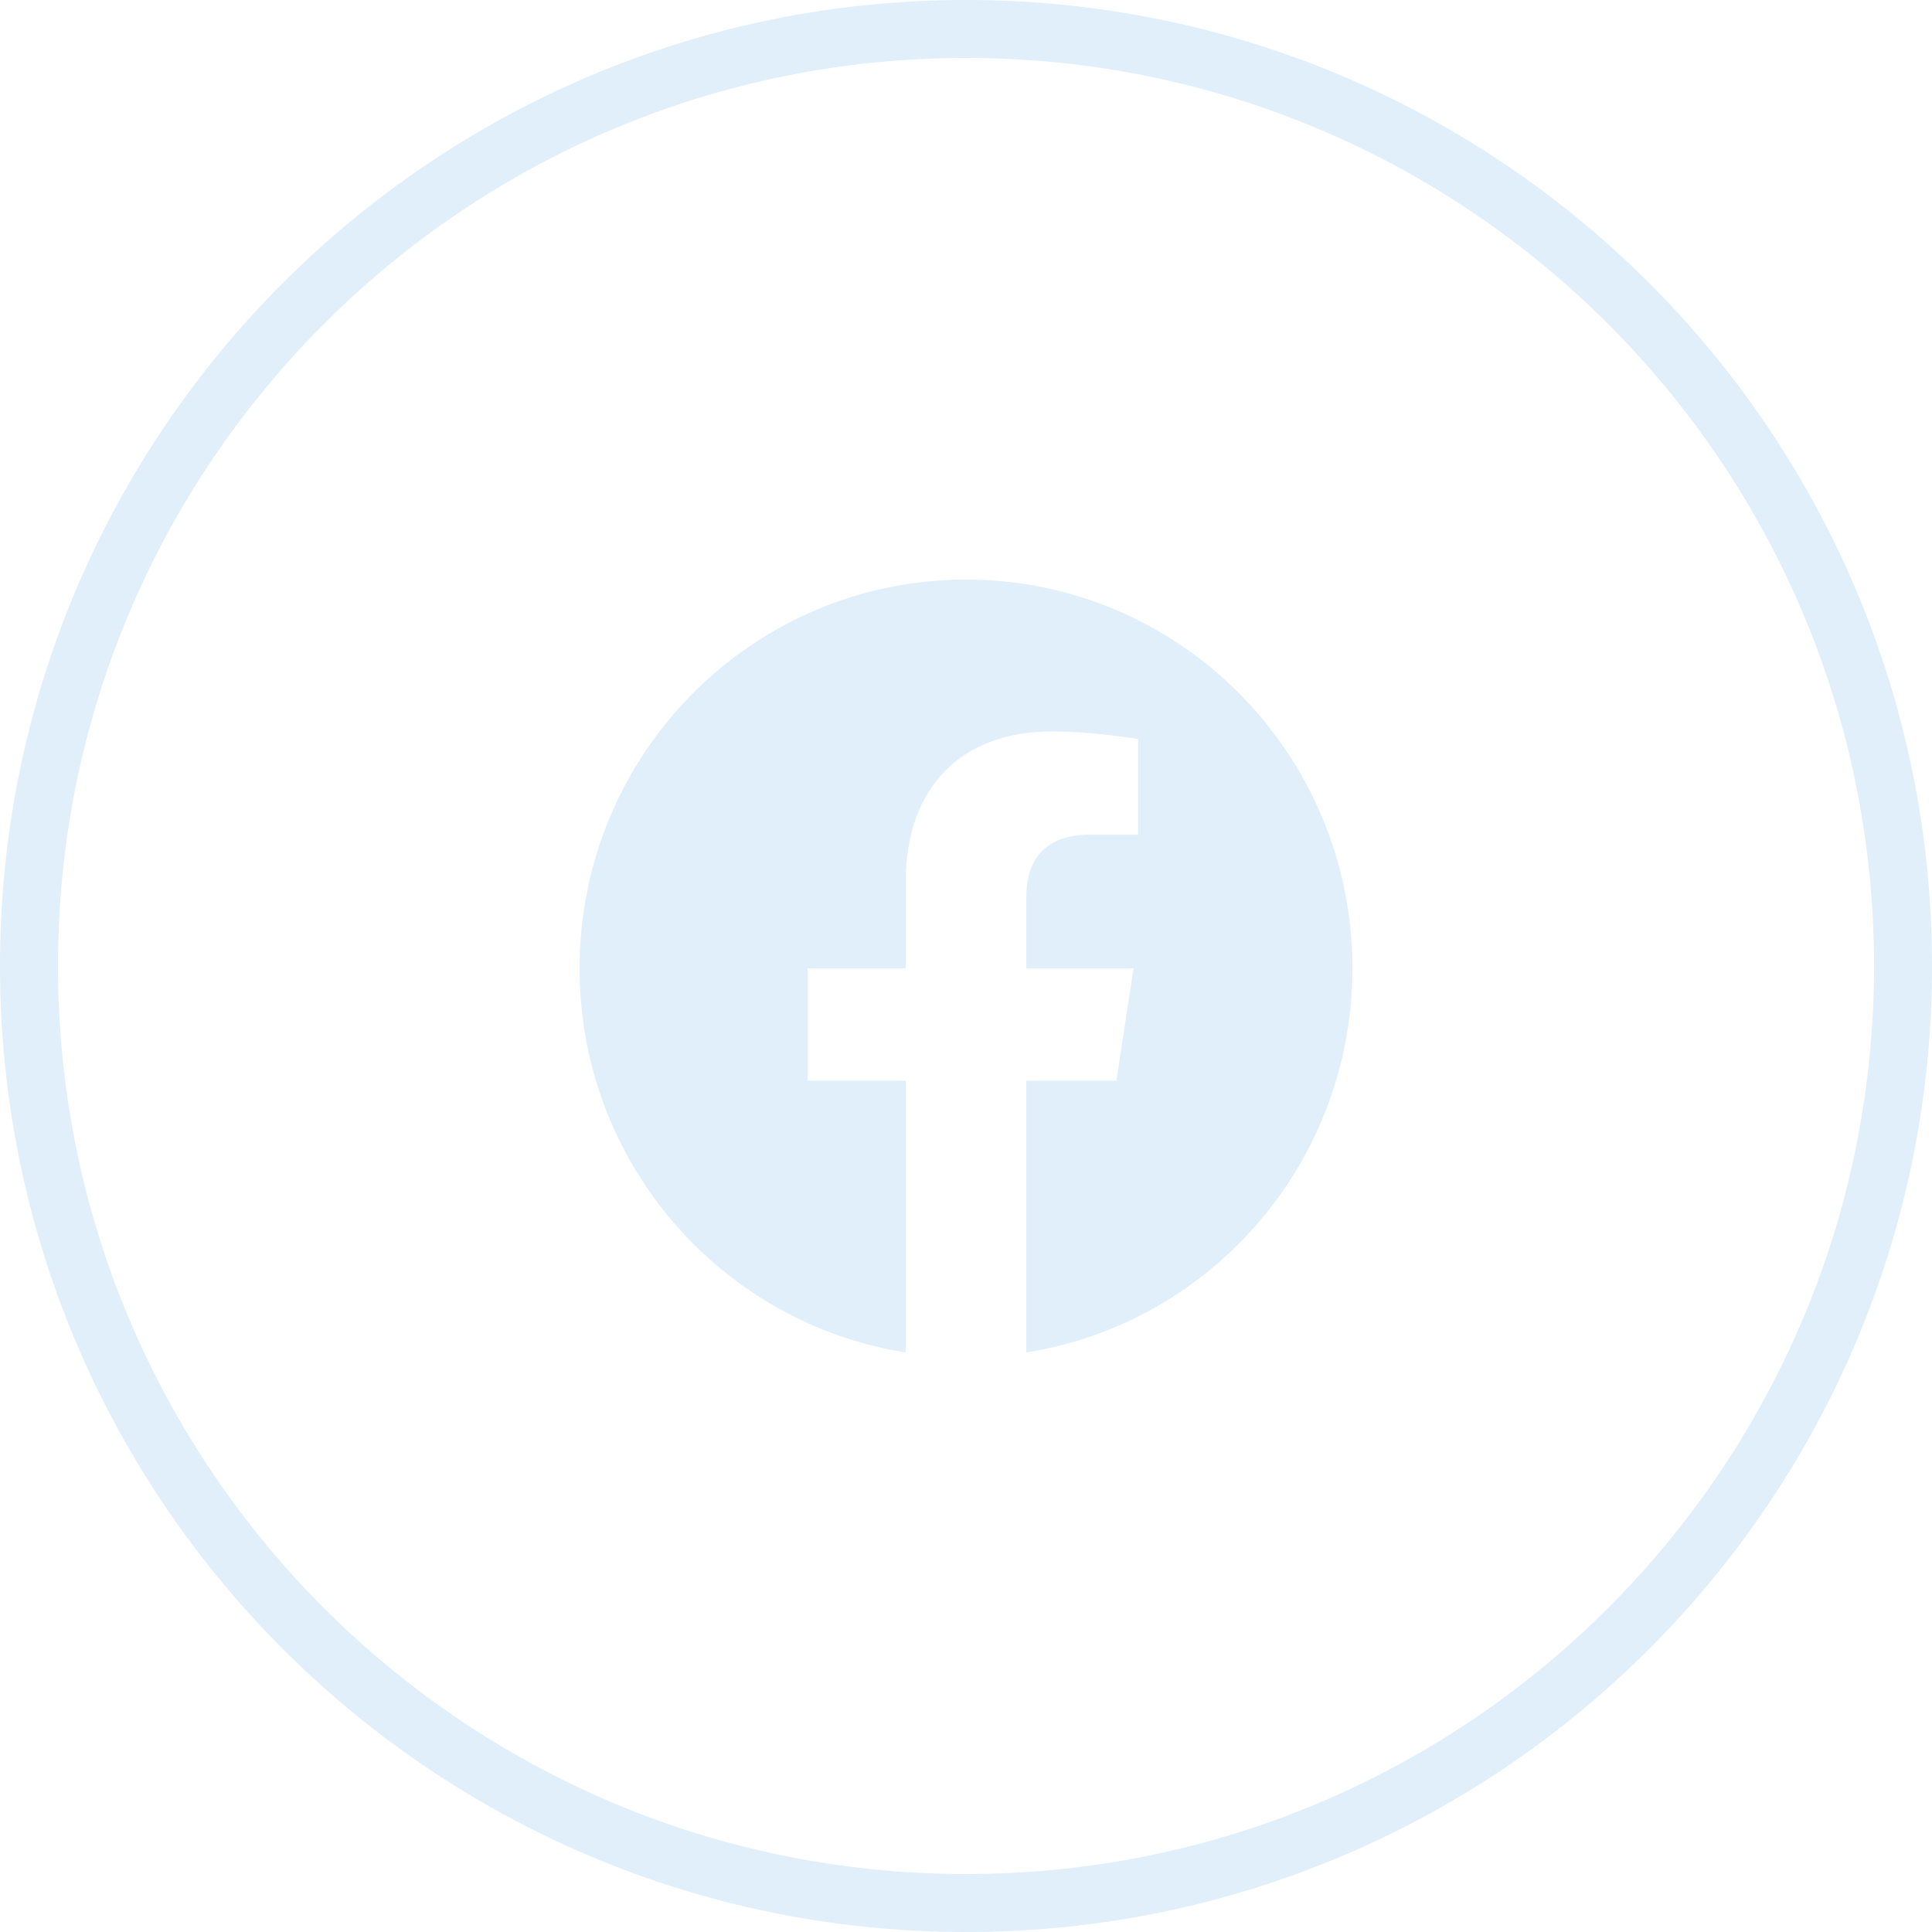
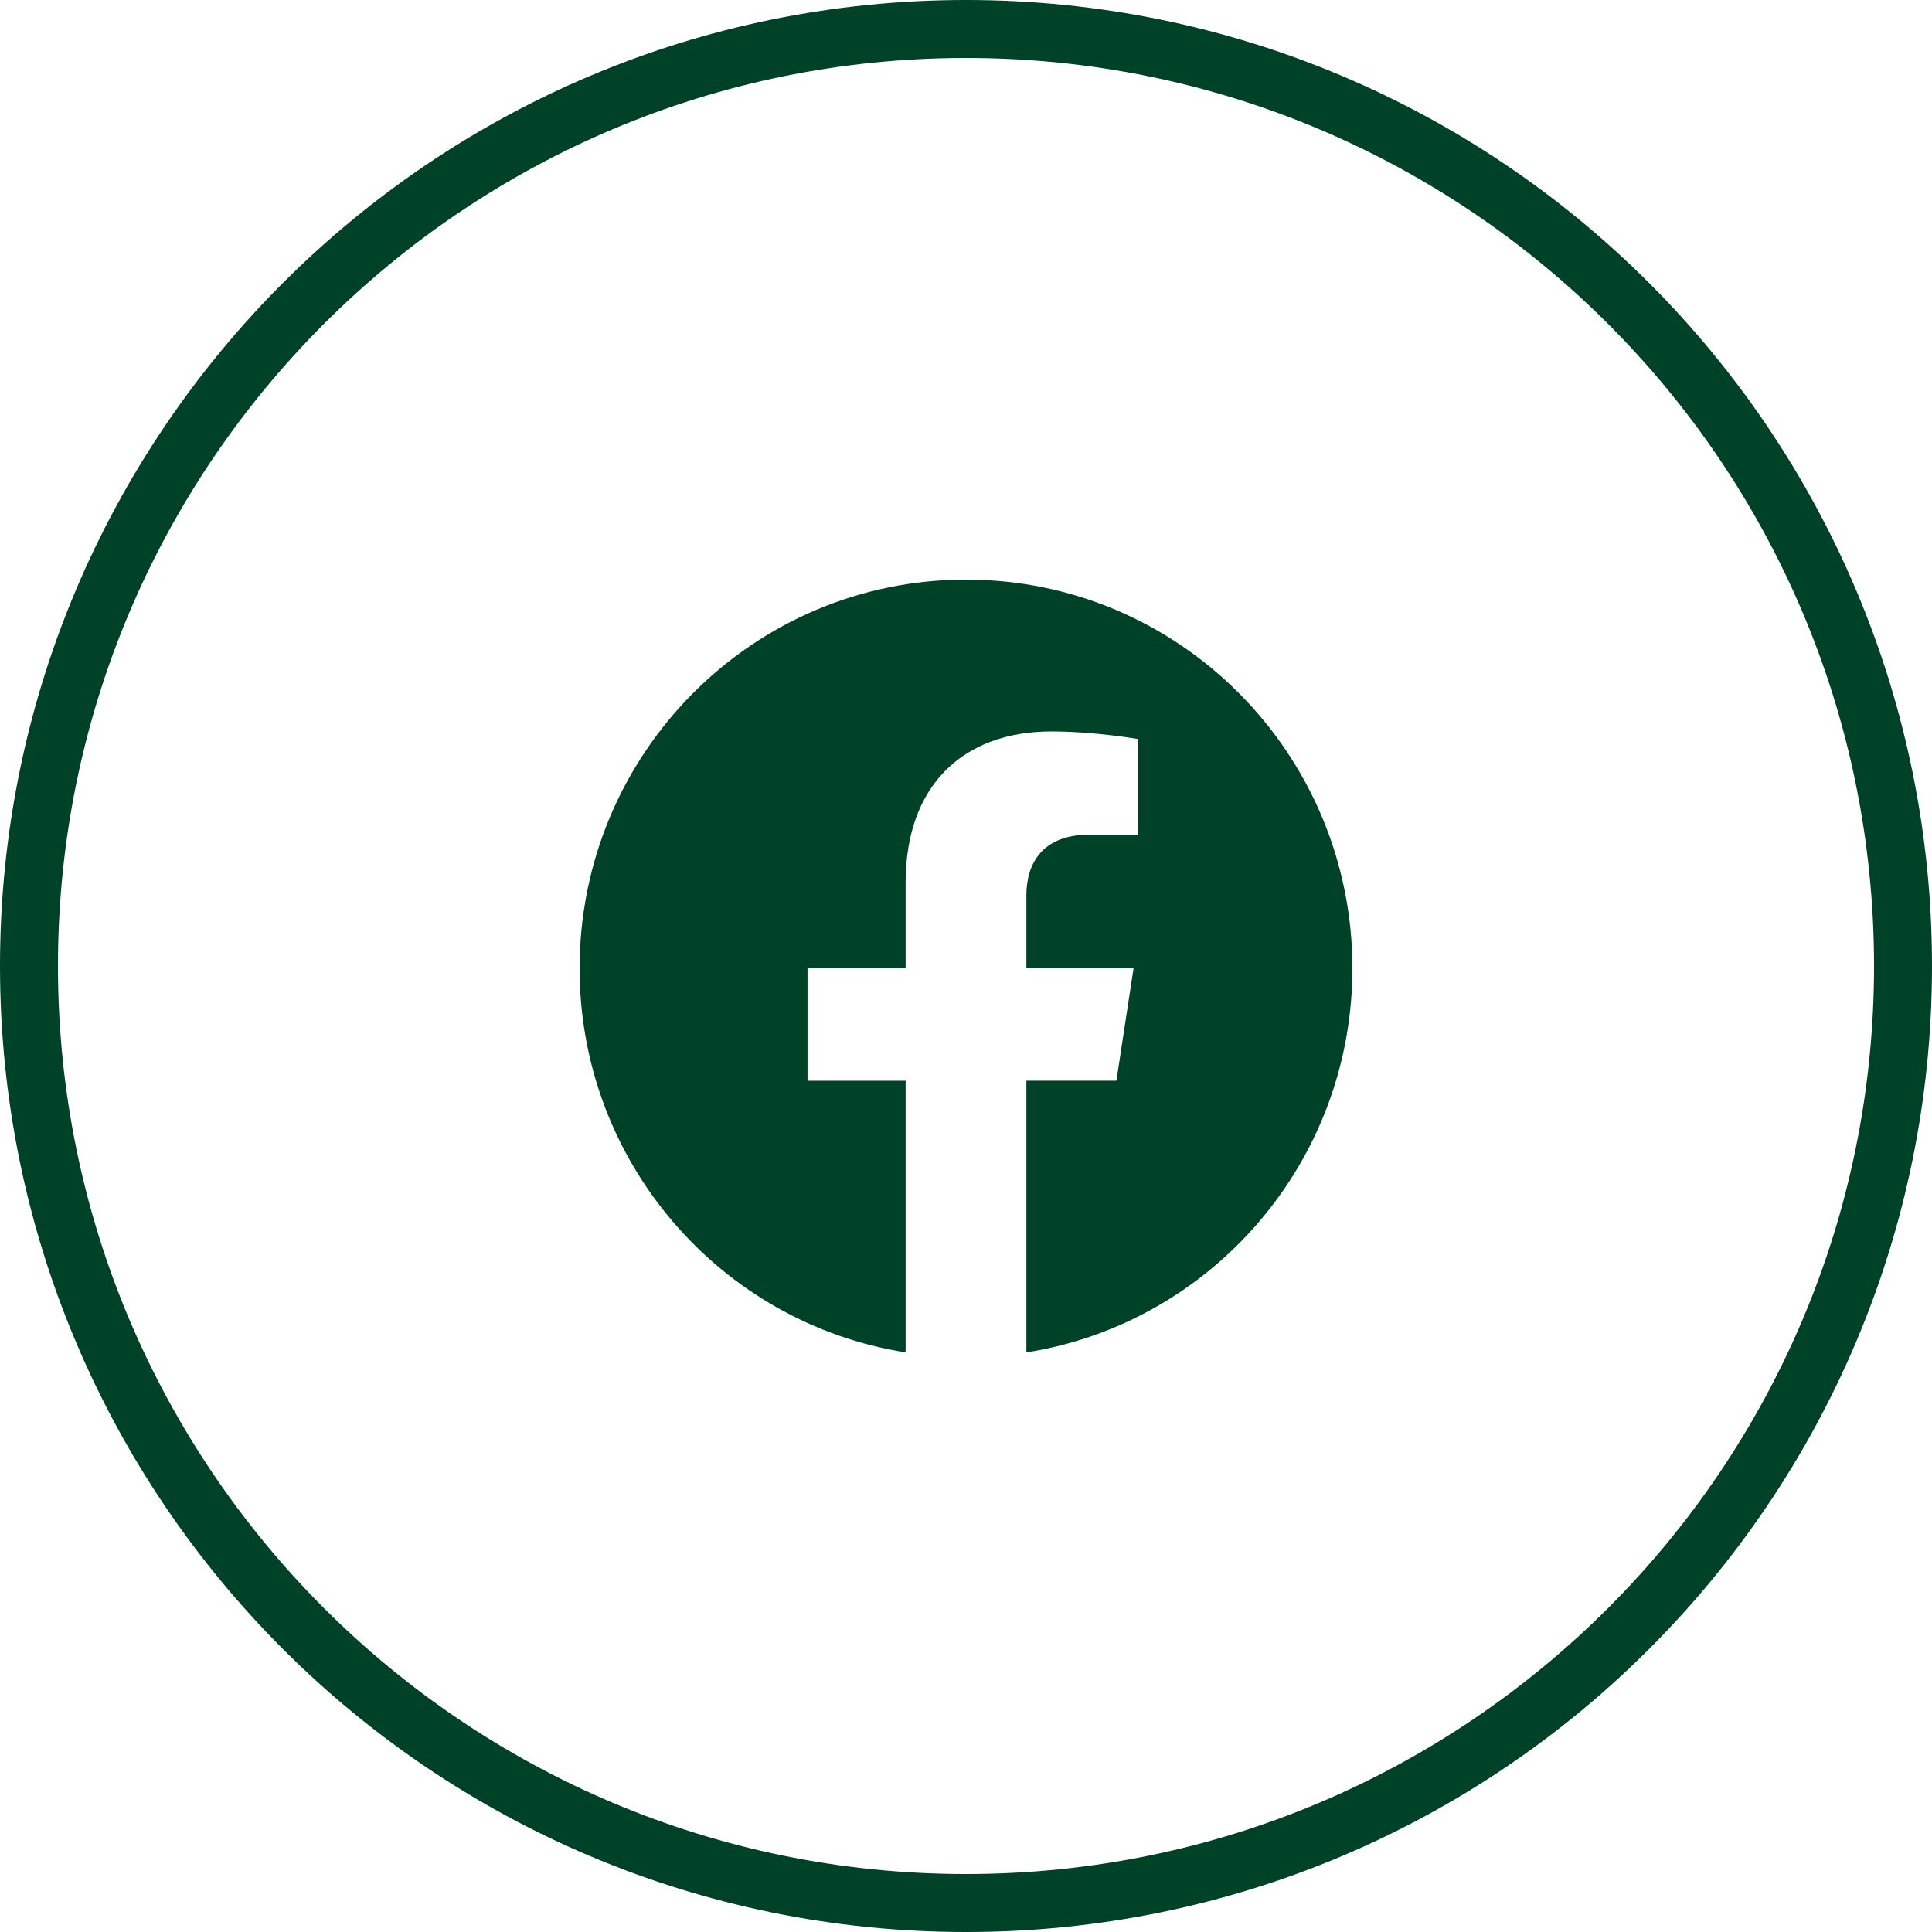
<svg xmlns="http://www.w3.org/2000/svg" width="100" height="100" viewBox="0 0 100 100" fill="none">
-   <rect x="1.5" y="1.5" width="97" height="97" rx="48.5" stroke="#E0EFFA" stroke-width="3" />
-   <path d="M70 50.121C70 39.008 61.047 30 50 30C38.953 30 30 39.008 30 50.121C30 60.167 37.312 68.491 46.875 70V55.939H41.797V50.12H46.875V45.688C46.875 40.645 49.86 37.859 54.429 37.859C56.616 37.859 58.907 38.252 58.907 38.252V43.204H56.383C53.899 43.204 53.125 44.756 53.125 46.348V50.121H58.672L57.785 55.937H53.125V70C62.688 68.491 70 60.167 70 50.121Z" fill="#E0EFFA" />
+   <rect x="1.5" y="1.5" width="97" height="97" rx="48.5" stroke="#004228" stroke-width="3" />
+   <path d="M70 50.121C70 39.008 61.047 30 50 30C38.953 30 30 39.008 30 50.121C30 60.167 37.312 68.491 46.875 70V55.939H41.797V50.12H46.875V45.688C46.875 40.645 49.86 37.859 54.429 37.859C56.616 37.859 58.907 38.252 58.907 38.252V43.204H56.383C53.899 43.204 53.125 44.756 53.125 46.348V50.121H58.672L57.785 55.937H53.125V70C62.688 68.491 70 60.167 70 50.121Z" fill="#004228" />
</svg>
